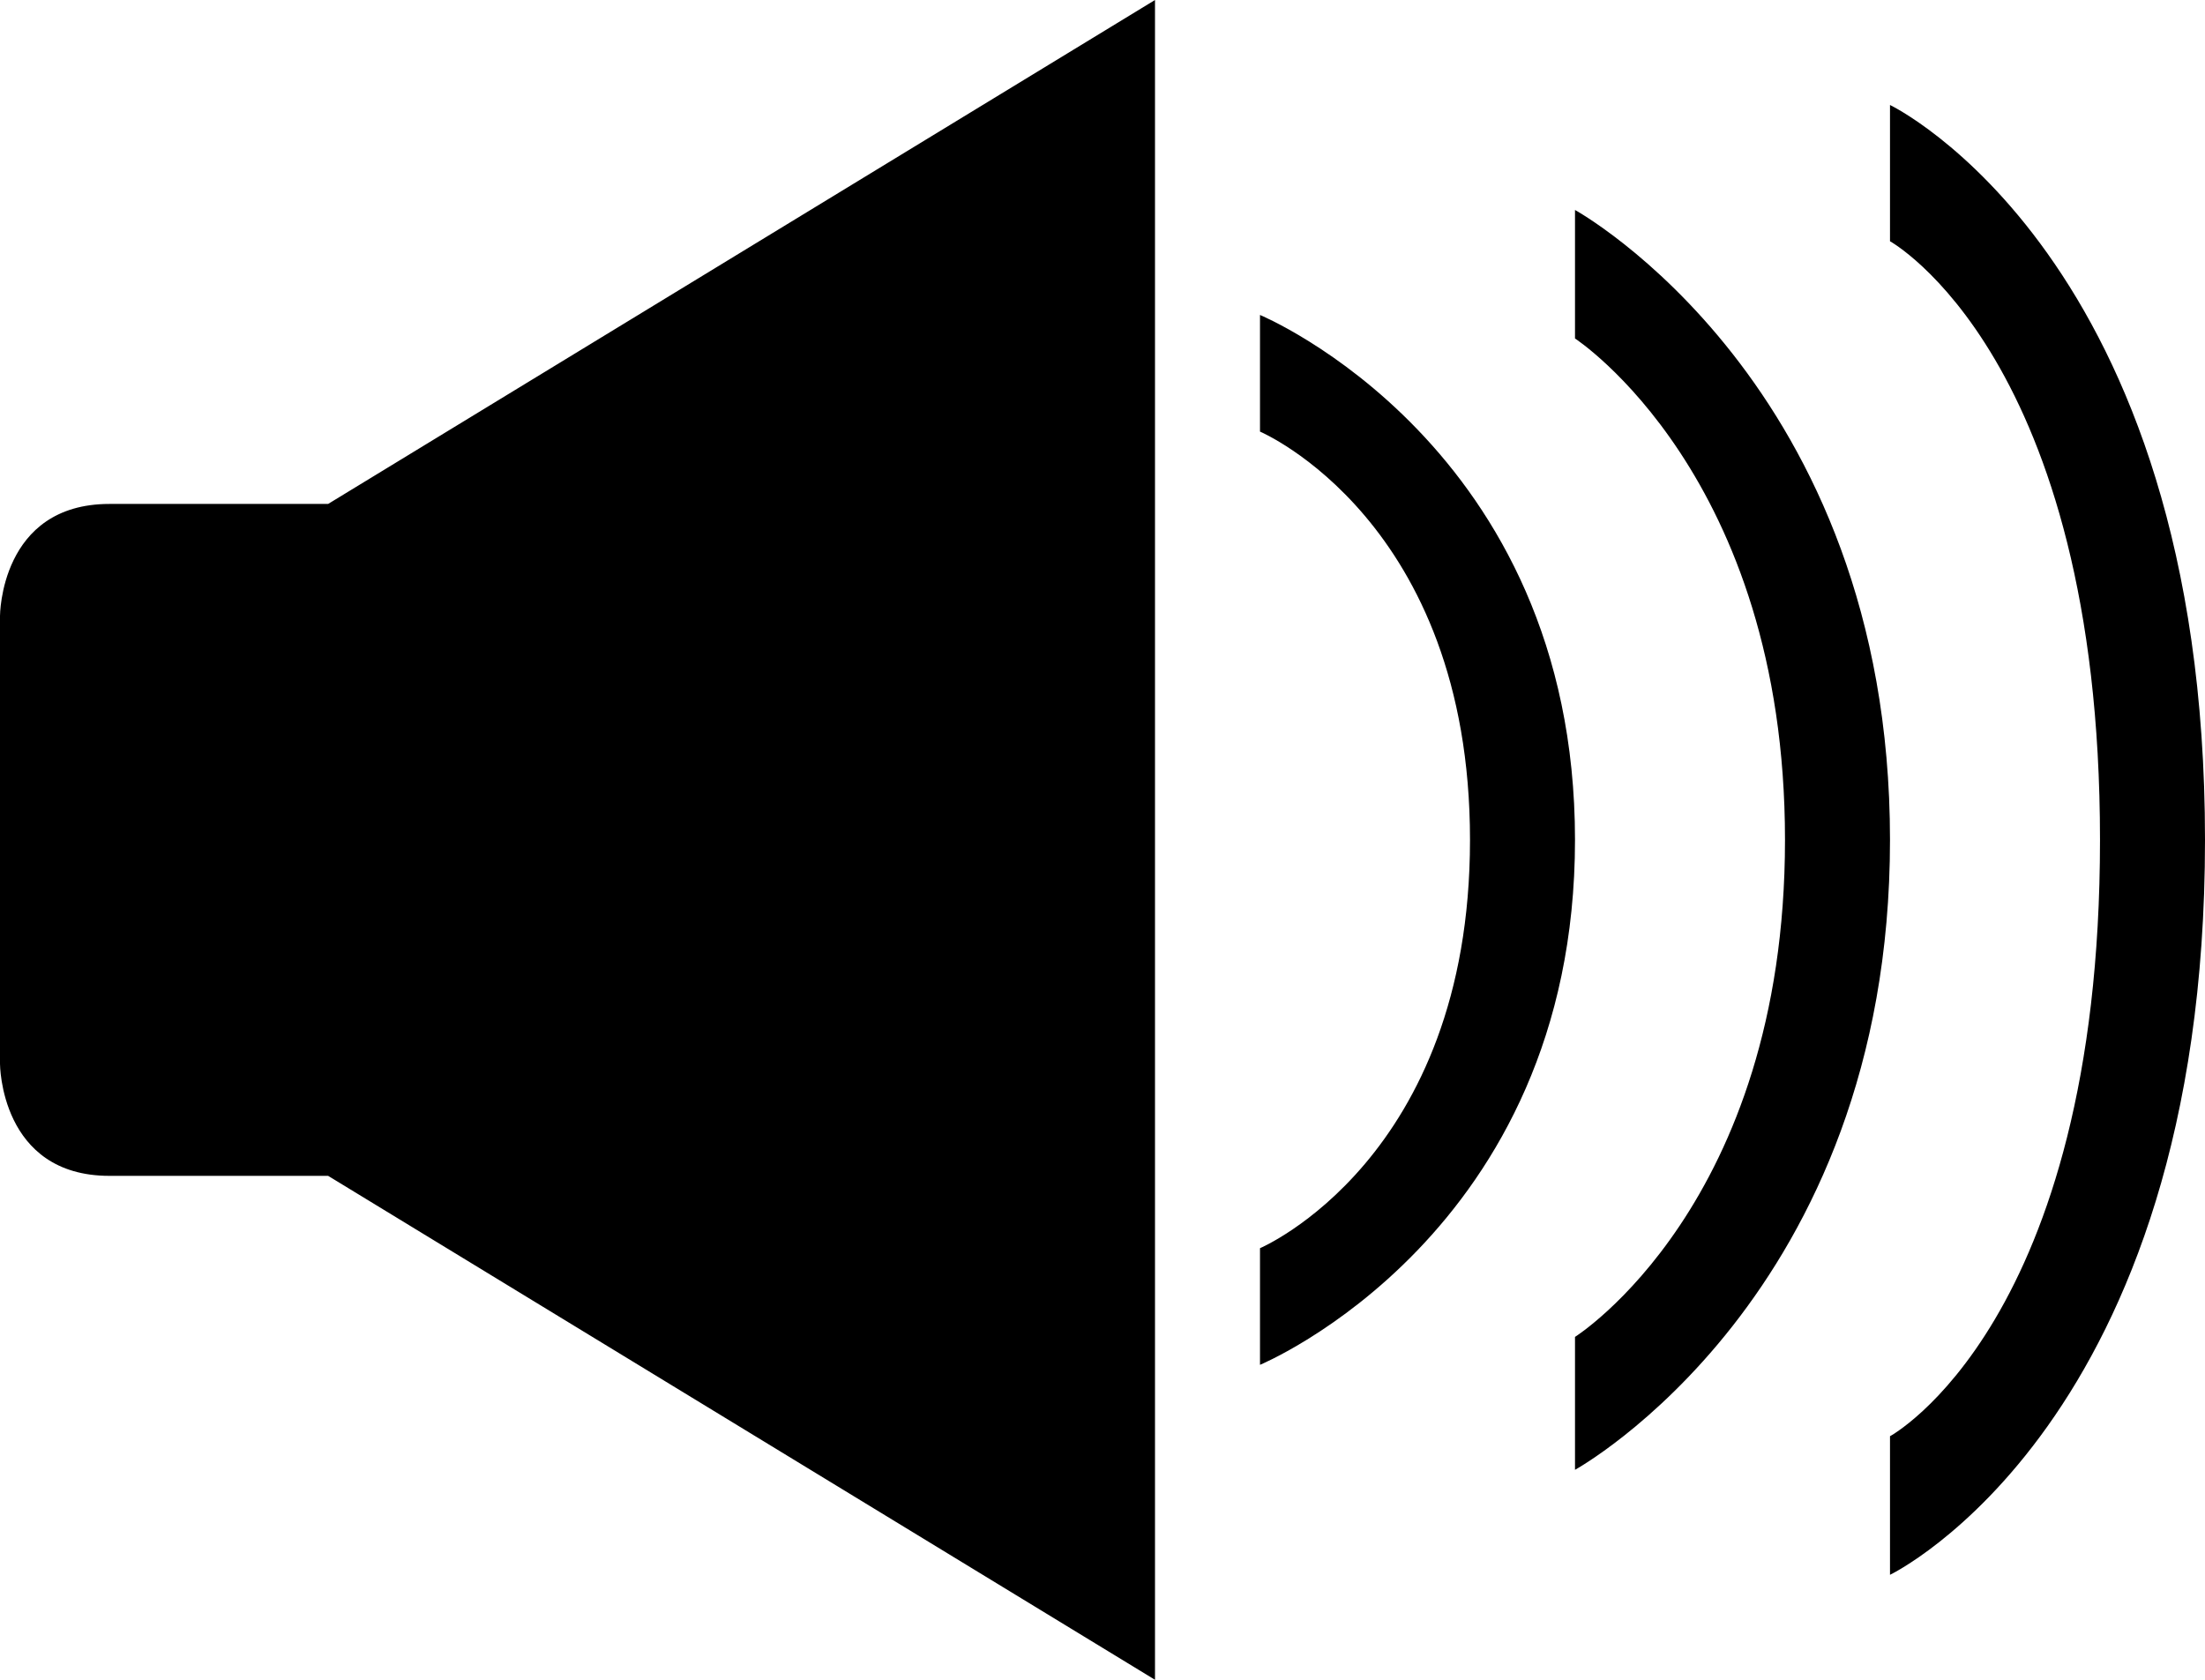
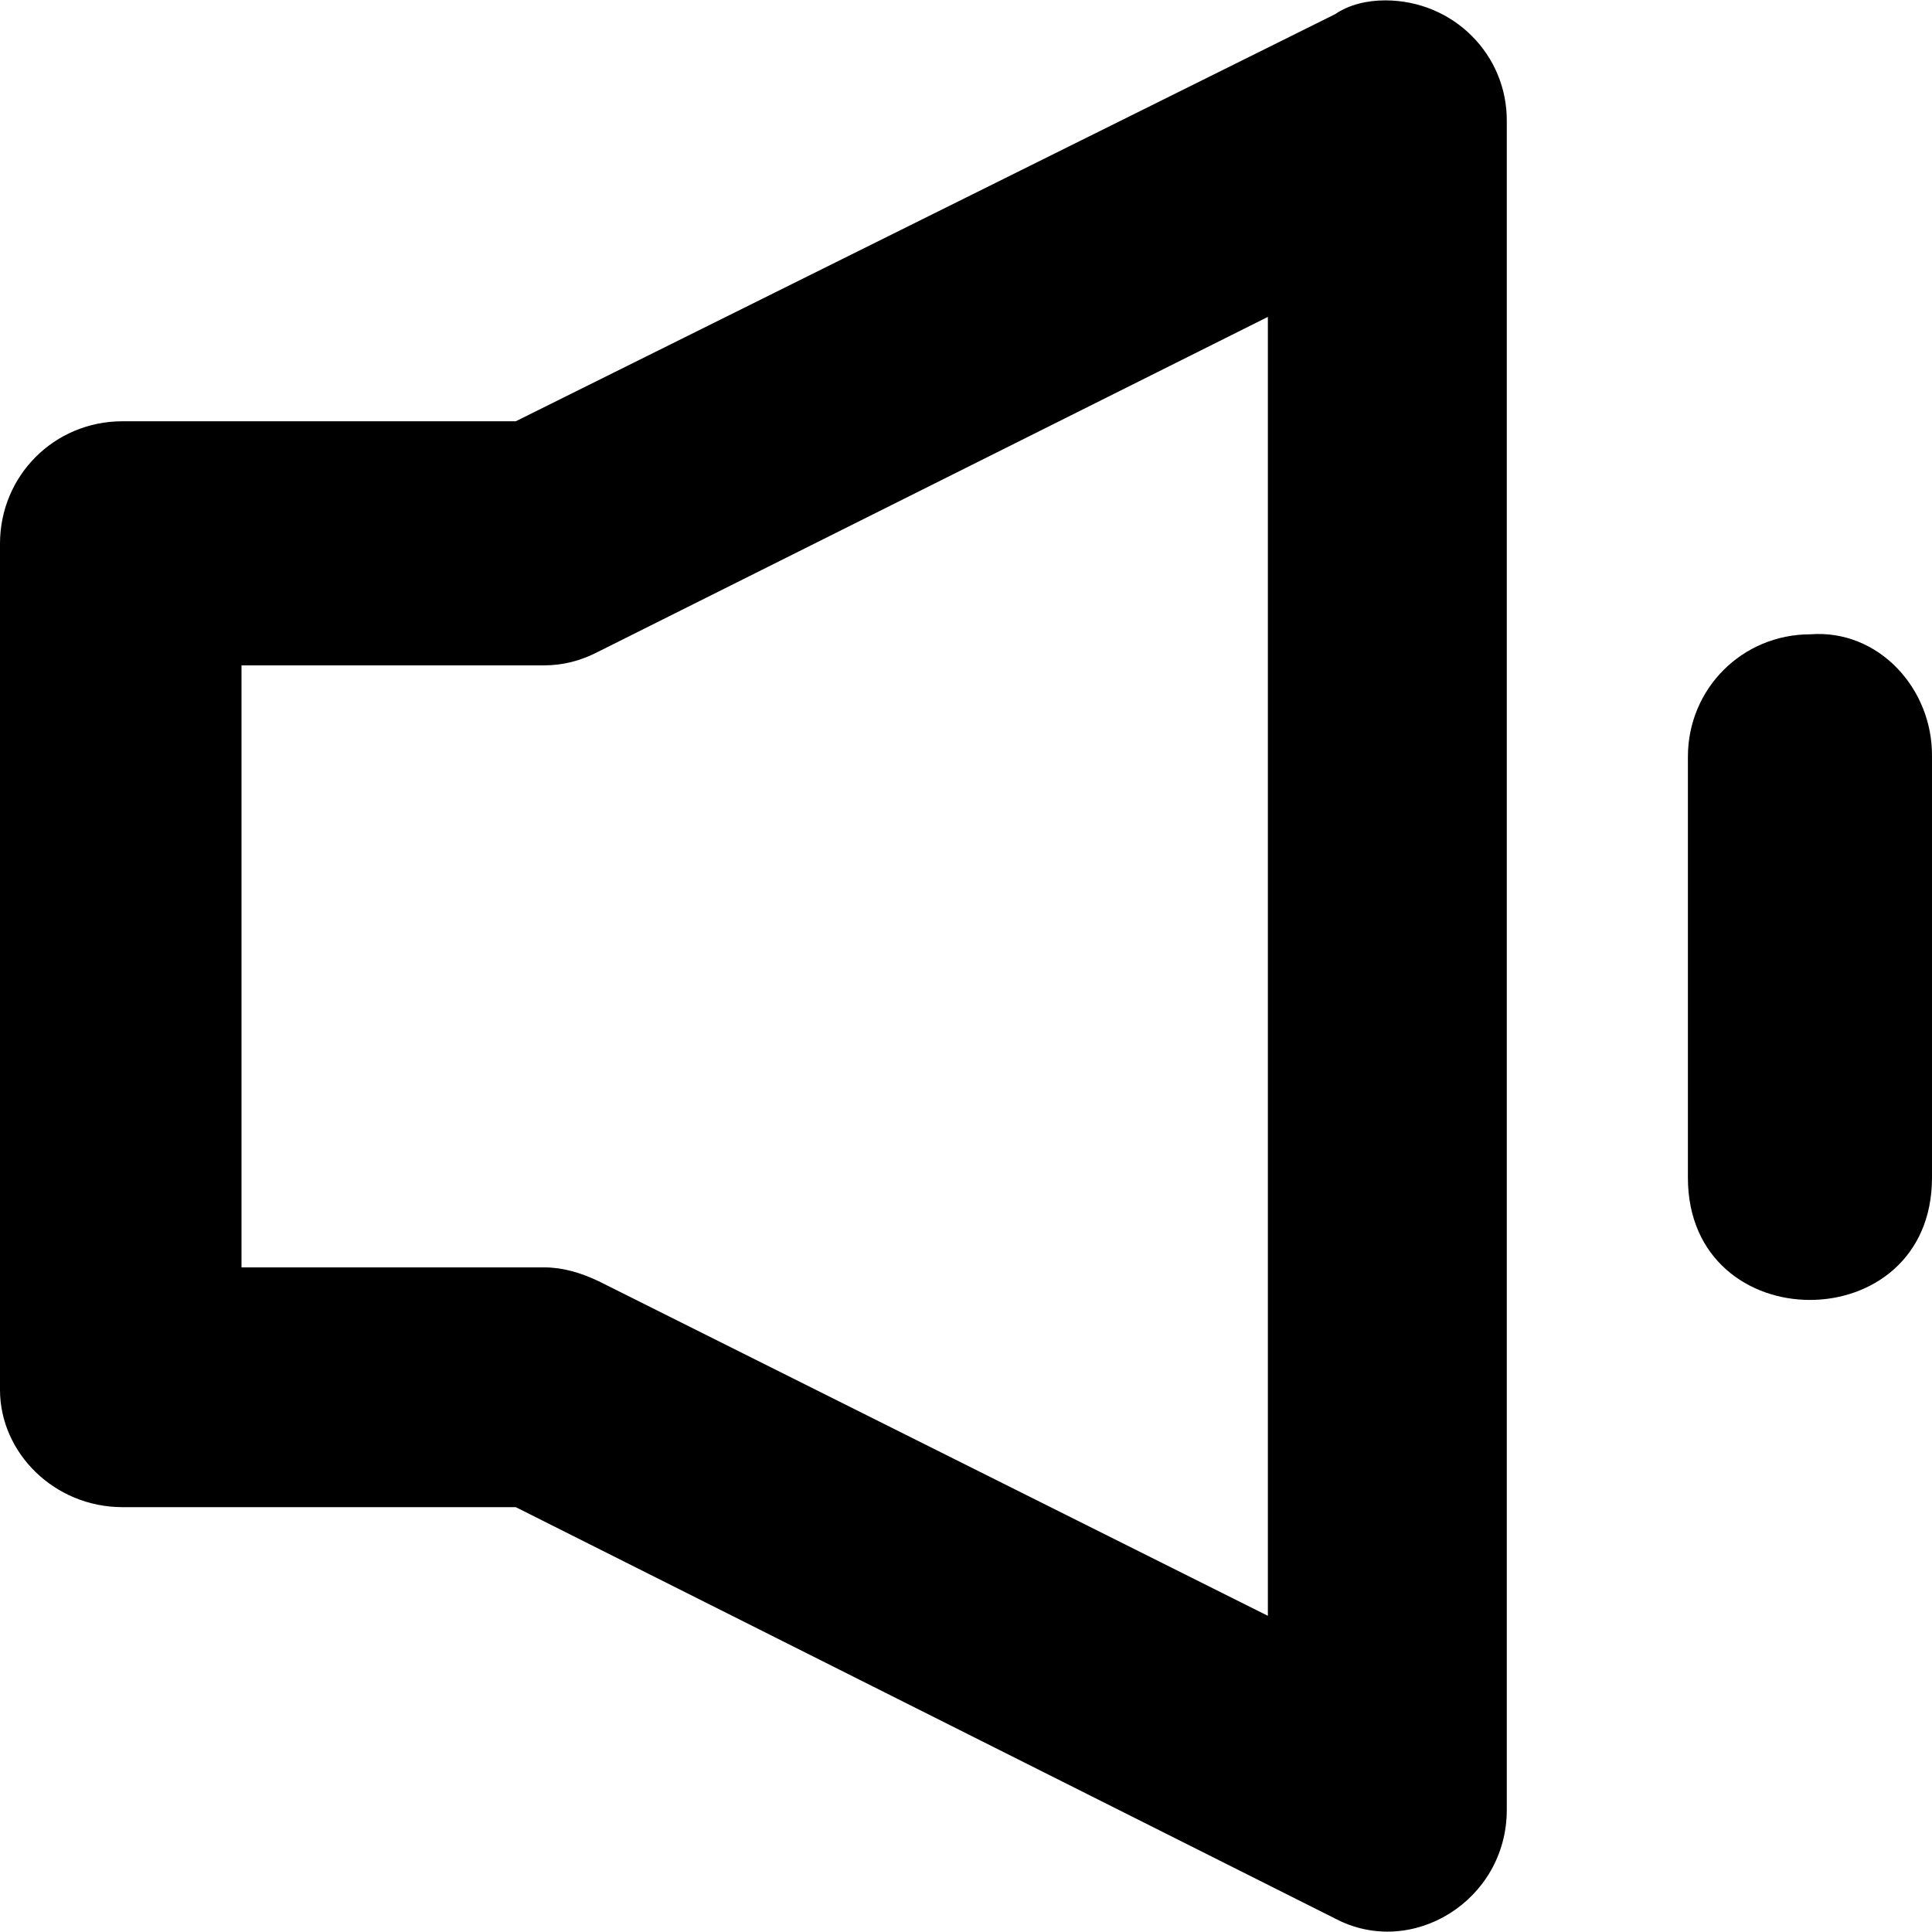
- <svg xmlns="http://www.w3.org/2000/svg" xmlns:xlink="http://www.w3.org/1999/xlink" height="16px" version="1.1" viewBox="0 0 21 16" width="21px">
-   <defs>
-     <path d="M3.125,4.8 L1.042,4.8 C0,4.8 0,5.867 0,5.867 L0,10.133 C0,10.133 1.55718031e-11,11.2 1.042,11.2 L3.125,11.2 L11,16 L11,0 L3.125,4.8 L3.125,4.8 Z M12,13 C12,13 15,11.757 15,8 C15,4.243 12,3 12,3 L12,4.111 C12,4.111 14,4.959 14,8 C14,11.041 12,11.889 12,11.889 L12,13 Z M15,14 C15,14 18,12.35 18,8 C18,3.65 15,2 15,2 L15,3.224 C15,3.224 17,4.525 17,8 C17,11.475 15,12.734 15,12.734 L15,14 Z M18,15 C18,15 21,13.561 21,8 C21,2.439 18,1 18,1 L18,2.298 C18,2.298 20,3.402 20,8 C20,12.598 18,13.68 18,13.68 L18,15 Z" id="path-1" />
-   </defs>
-   <g fill="none" fill-rule="evenodd" id="miu" stroke="none" stroke-width="1">
-     <g id="device_volume_loudspeaker_speaker_up_glyph">
-       <use fill="#000000" fill-rule="evenodd" xlink:href="#path-1" />
-       <use fill="none" xlink:href="#path-1" />
+ <svg xmlns="http://www.w3.org/2000/svg" version="1.1" id="Layer_1" x="0px" y="0px" viewBox="0 0 224.001 224.001" style="enable-background:new 0 0 224.001 224.001;" xml:space="preserve">
+   <g transform="translate(0 -562.36)">
+     <g>
+       <g>
+         <path d="M160.6,562.403c-2.1,0-4.2,0.5-5.8,1.6l-95,47.2H14.2c-7.9,0-14.2,6.3-14.2,14.2v98.1c0,7.3,6.3,13.6,14.2,13.6h45.6     l95,47.7c8.9,4.7,19.9-2.1,19.9-12.6v-195.7C174.8,568.703,168.5,562.403,160.6,562.403z M147,749.703l-77.6-38.8     c-2.1-1-4.2-1.6-6.3-1.6H28v-69.8h35.1c2.1,0,4.2-0.5,6.3-1.6l77.6-38.8V749.703z" />
+         <path d="M209.9,635.903c-7.9,0-14.2,6.3-14.2,14.2v48.8c0,18.9,28.3,18.9,28.3,0v-48.8     C224.1,642.203,217.8,635.303,209.9,635.903z" />
+       </g>
    </g>
  </g>
+   <g>
+ </g>
+   <g>
+ </g>
+   <g>
+ </g>
+   <g>
+ </g>
+   <g>
+ </g>
+   <g>
+ </g>
+   <g>
+ </g>
+   <g>
+ </g>
+   <g>
+ </g>
+   <g>
+ </g>
+   <g>
+ </g>
+   <g>
+ </g>
+   <g>
+ </g>
+   <g>
+ </g>
+   <g>
+ </g>
</svg>
